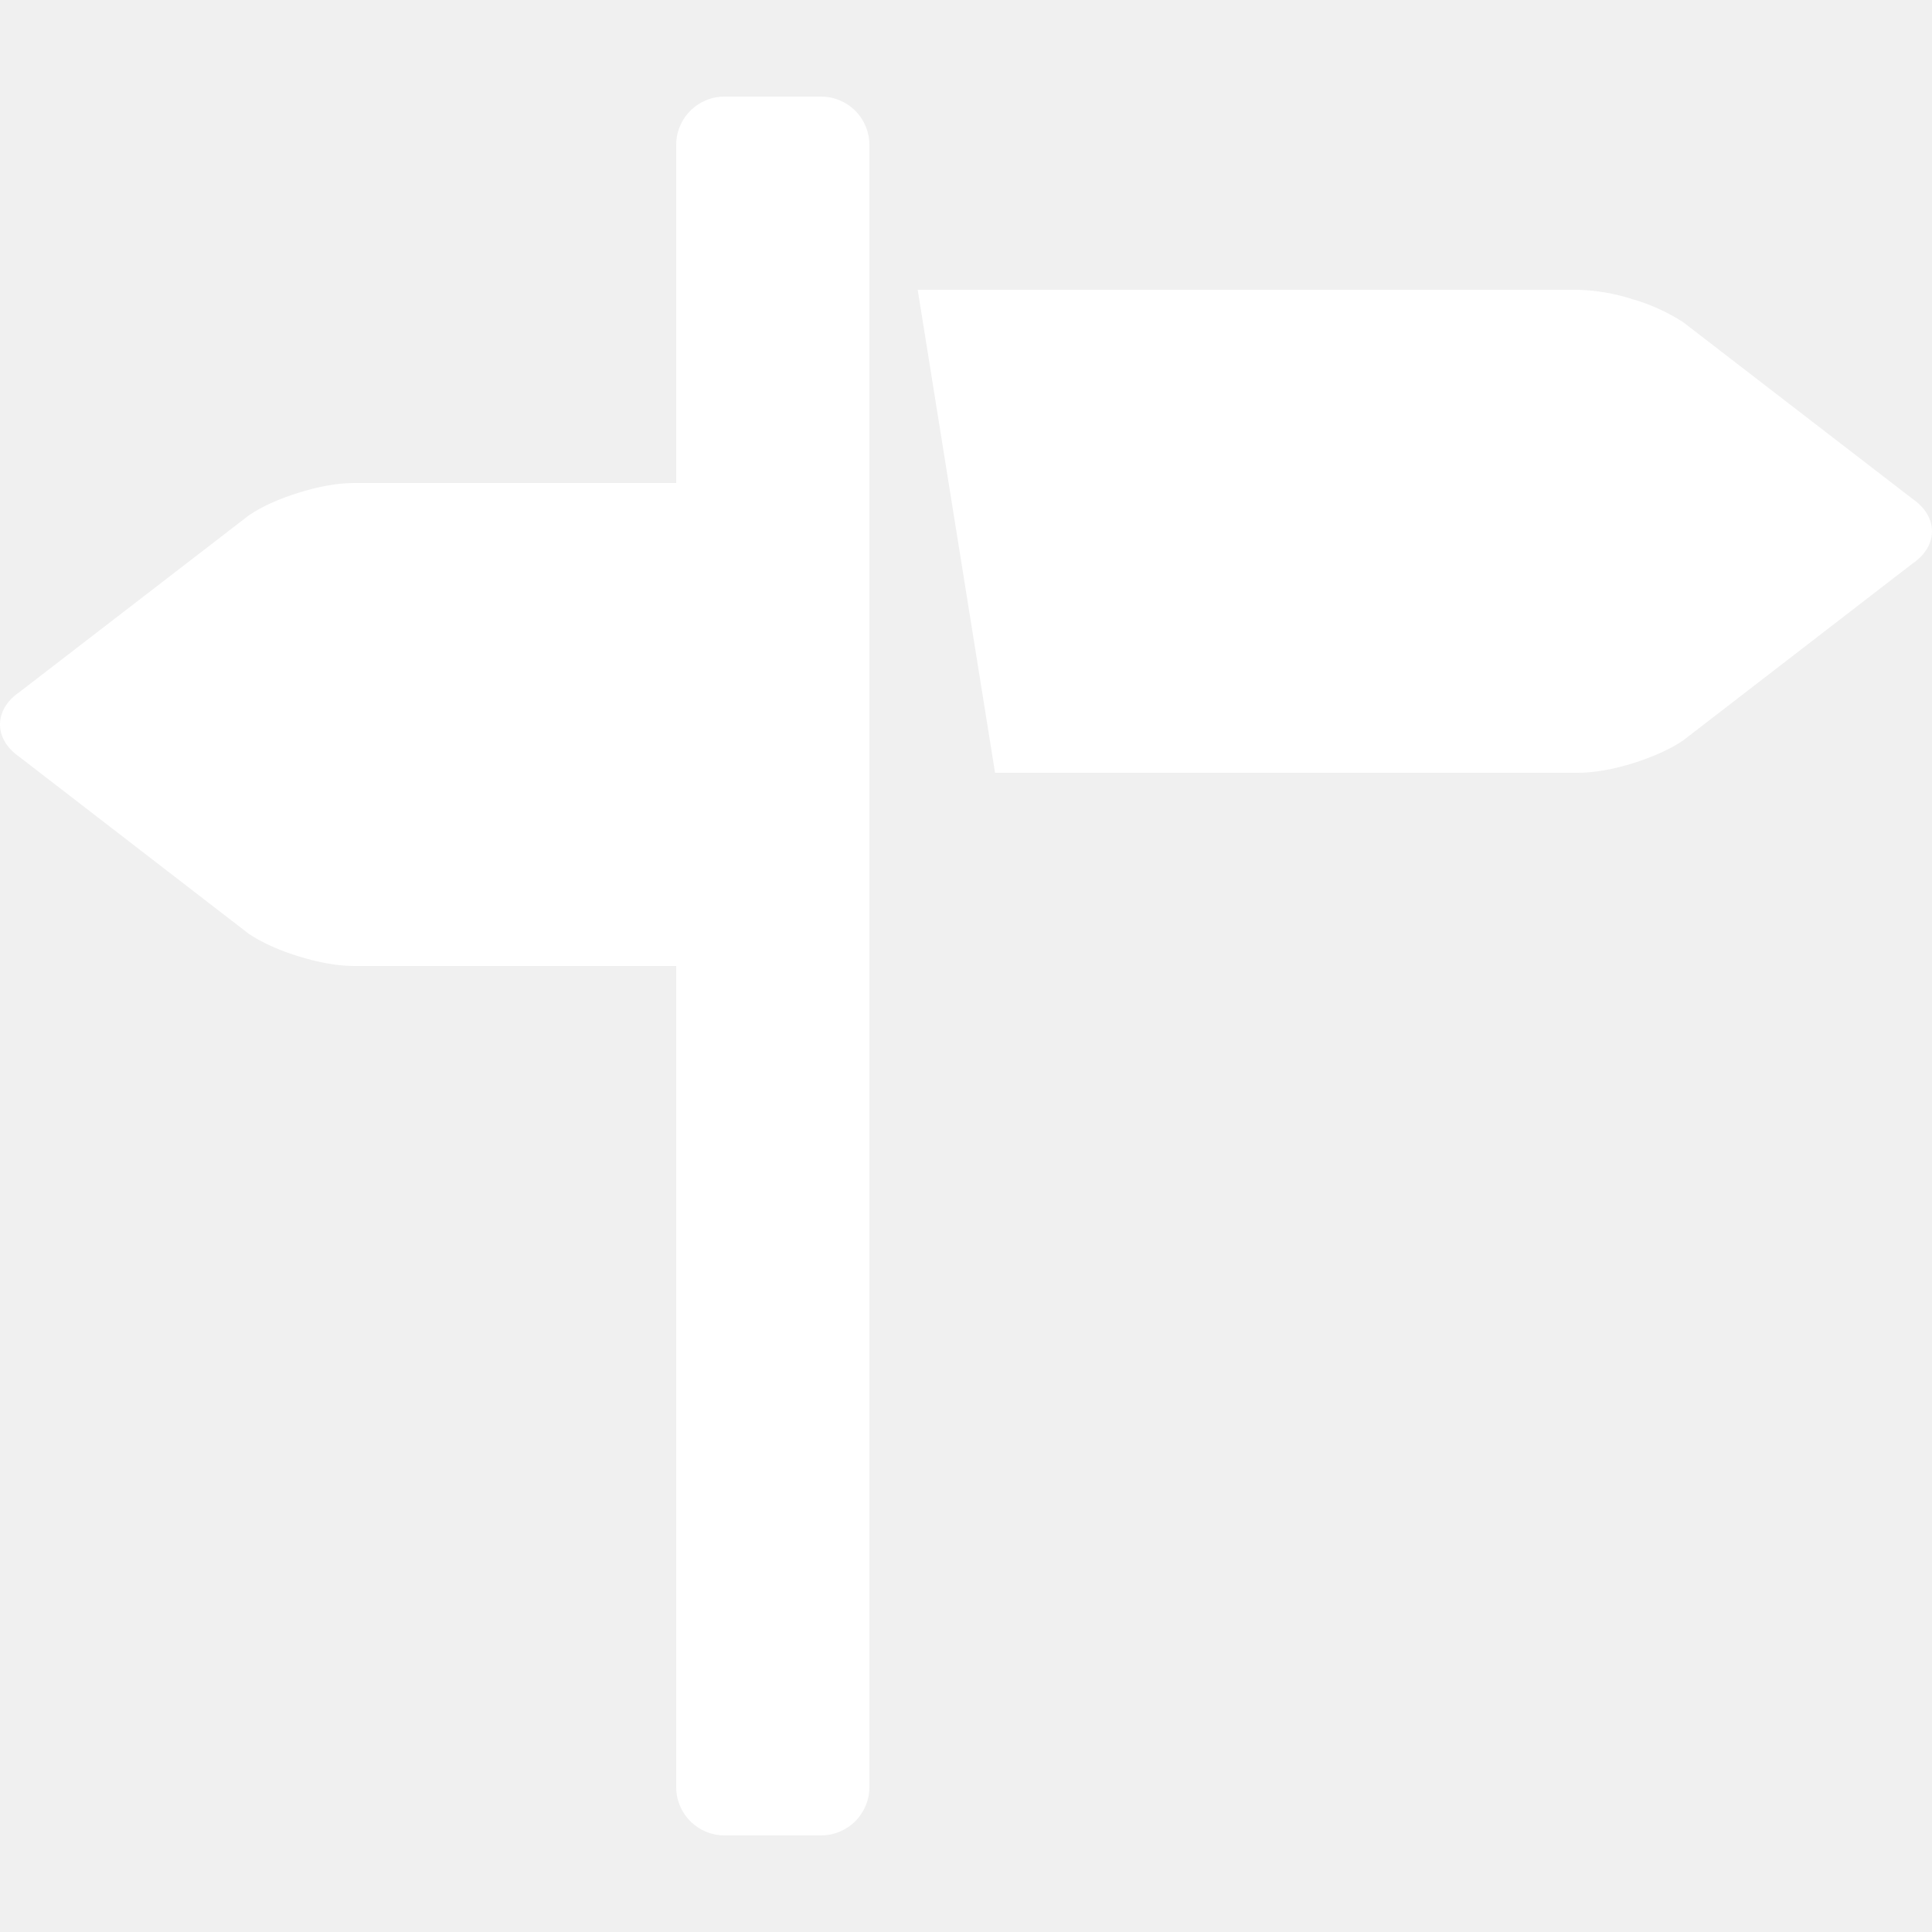
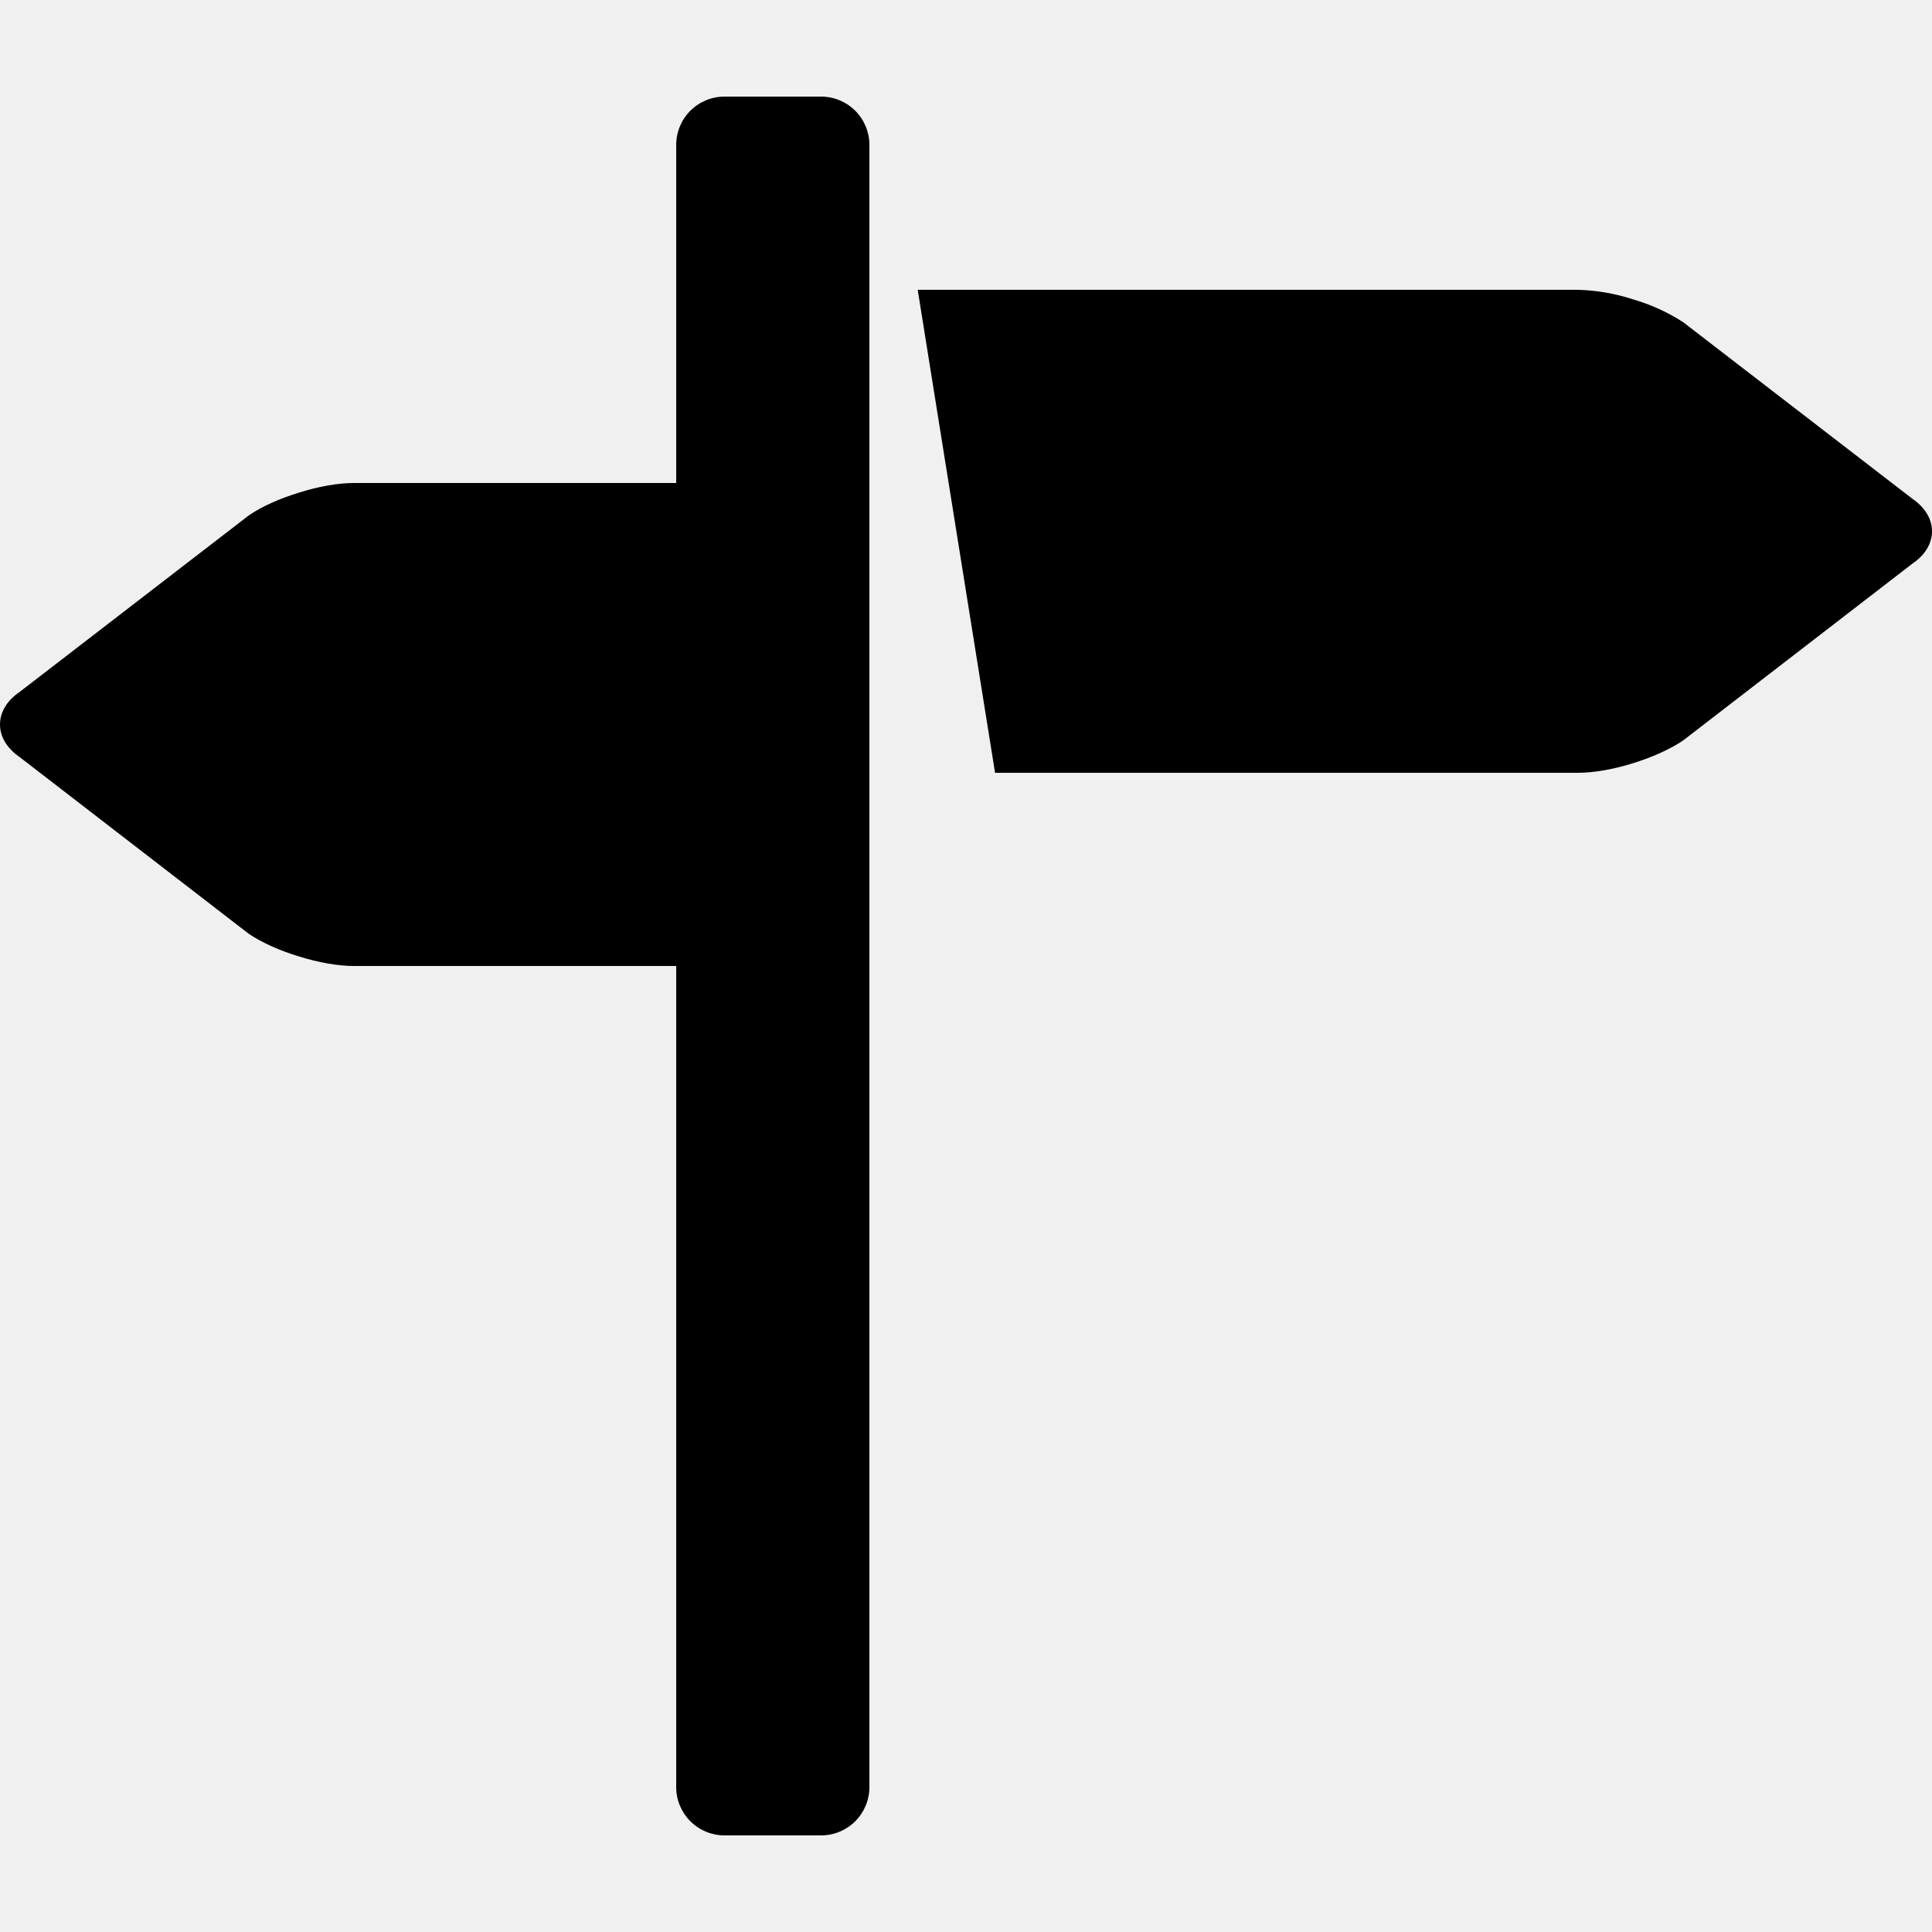
- <svg xmlns="http://www.w3.org/2000/svg" width="25" height="25" viewBox="0 0 25 25" fill="none">
-   <path d="M24.749 6.456L21.78 4.169C21.578 4.039 21.359 3.939 21.129 3.873C20.899 3.798 20.661 3.757 20.42 3.75H11.875L12.876 10H20.42C20.625 10 20.881 9.954 21.128 9.877C21.374 9.801 21.611 9.696 21.779 9.582L24.747 7.293C24.916 7.179 25 7.027 25 6.875C25 6.723 24.916 6.571 24.749 6.456ZM10.625 1.25H9.375C9.209 1.25 9.05 1.316 8.933 1.433C8.816 1.55 8.75 1.709 8.75 1.875V6.25H4.58C4.372 6.25 4.117 6.296 3.871 6.374C3.624 6.449 3.388 6.553 3.22 6.669L0.251 8.956C0.083 9.07 0 9.223 0 9.375C0 9.526 0.083 9.678 0.251 9.794L3.22 12.084C3.388 12.197 3.624 12.303 3.871 12.377C4.117 12.454 4.372 12.5 4.58 12.5H8.75V23.125C8.75 23.291 8.816 23.45 8.933 23.567C9.05 23.684 9.209 23.75 9.375 23.75H10.625C10.791 23.75 10.95 23.684 11.067 23.567C11.184 23.45 11.25 23.291 11.25 23.125V1.875C11.25 1.709 11.184 1.55 11.067 1.433C10.95 1.316 10.791 1.25 10.625 1.25Z" fill="white" />
+ <svg xmlns="http://www.w3.org/2000/svg" width="25" height="25" viewBox="0 0 25 25">
+   <path d="M24.749 6.456L21.78 4.169C21.578 4.039 21.359 3.939 21.129 3.873C20.899 3.798 20.661 3.757 20.42 3.75H11.875L12.876 10H20.42C20.625 10 20.881 9.954 21.128 9.877C21.374 9.801 21.611 9.696 21.779 9.582L24.747 7.293C24.916 7.179 25 7.027 25 6.875C25 6.723 24.916 6.571 24.749 6.456ZM10.625 1.25H9.375C9.209 1.25 9.05 1.316 8.933 1.433C8.816 1.55 8.75 1.709 8.75 1.875V6.25H4.58C4.372 6.25 4.117 6.296 3.871 6.374C3.624 6.449 3.388 6.553 3.22 6.669L0.251 8.956C0.083 9.07 0 9.223 0 9.375C0 9.526 0.083 9.678 0.251 9.794L3.22 12.084C3.388 12.197 3.624 12.303 3.871 12.377C4.117 12.454 4.372 12.5 4.58 12.5H8.75V23.125C8.75 23.291 8.816 23.45 8.933 23.567C9.05 23.684 9.209 23.75 9.375 23.75H10.625C10.791 23.75 10.95 23.684 11.067 23.567C11.184 23.45 11.25 23.291 11.25 23.125V1.875C11.25 1.709 11.184 1.55 11.067 1.433C10.95 1.316 10.791 1.25 10.625 1.25Z" />
</svg>
